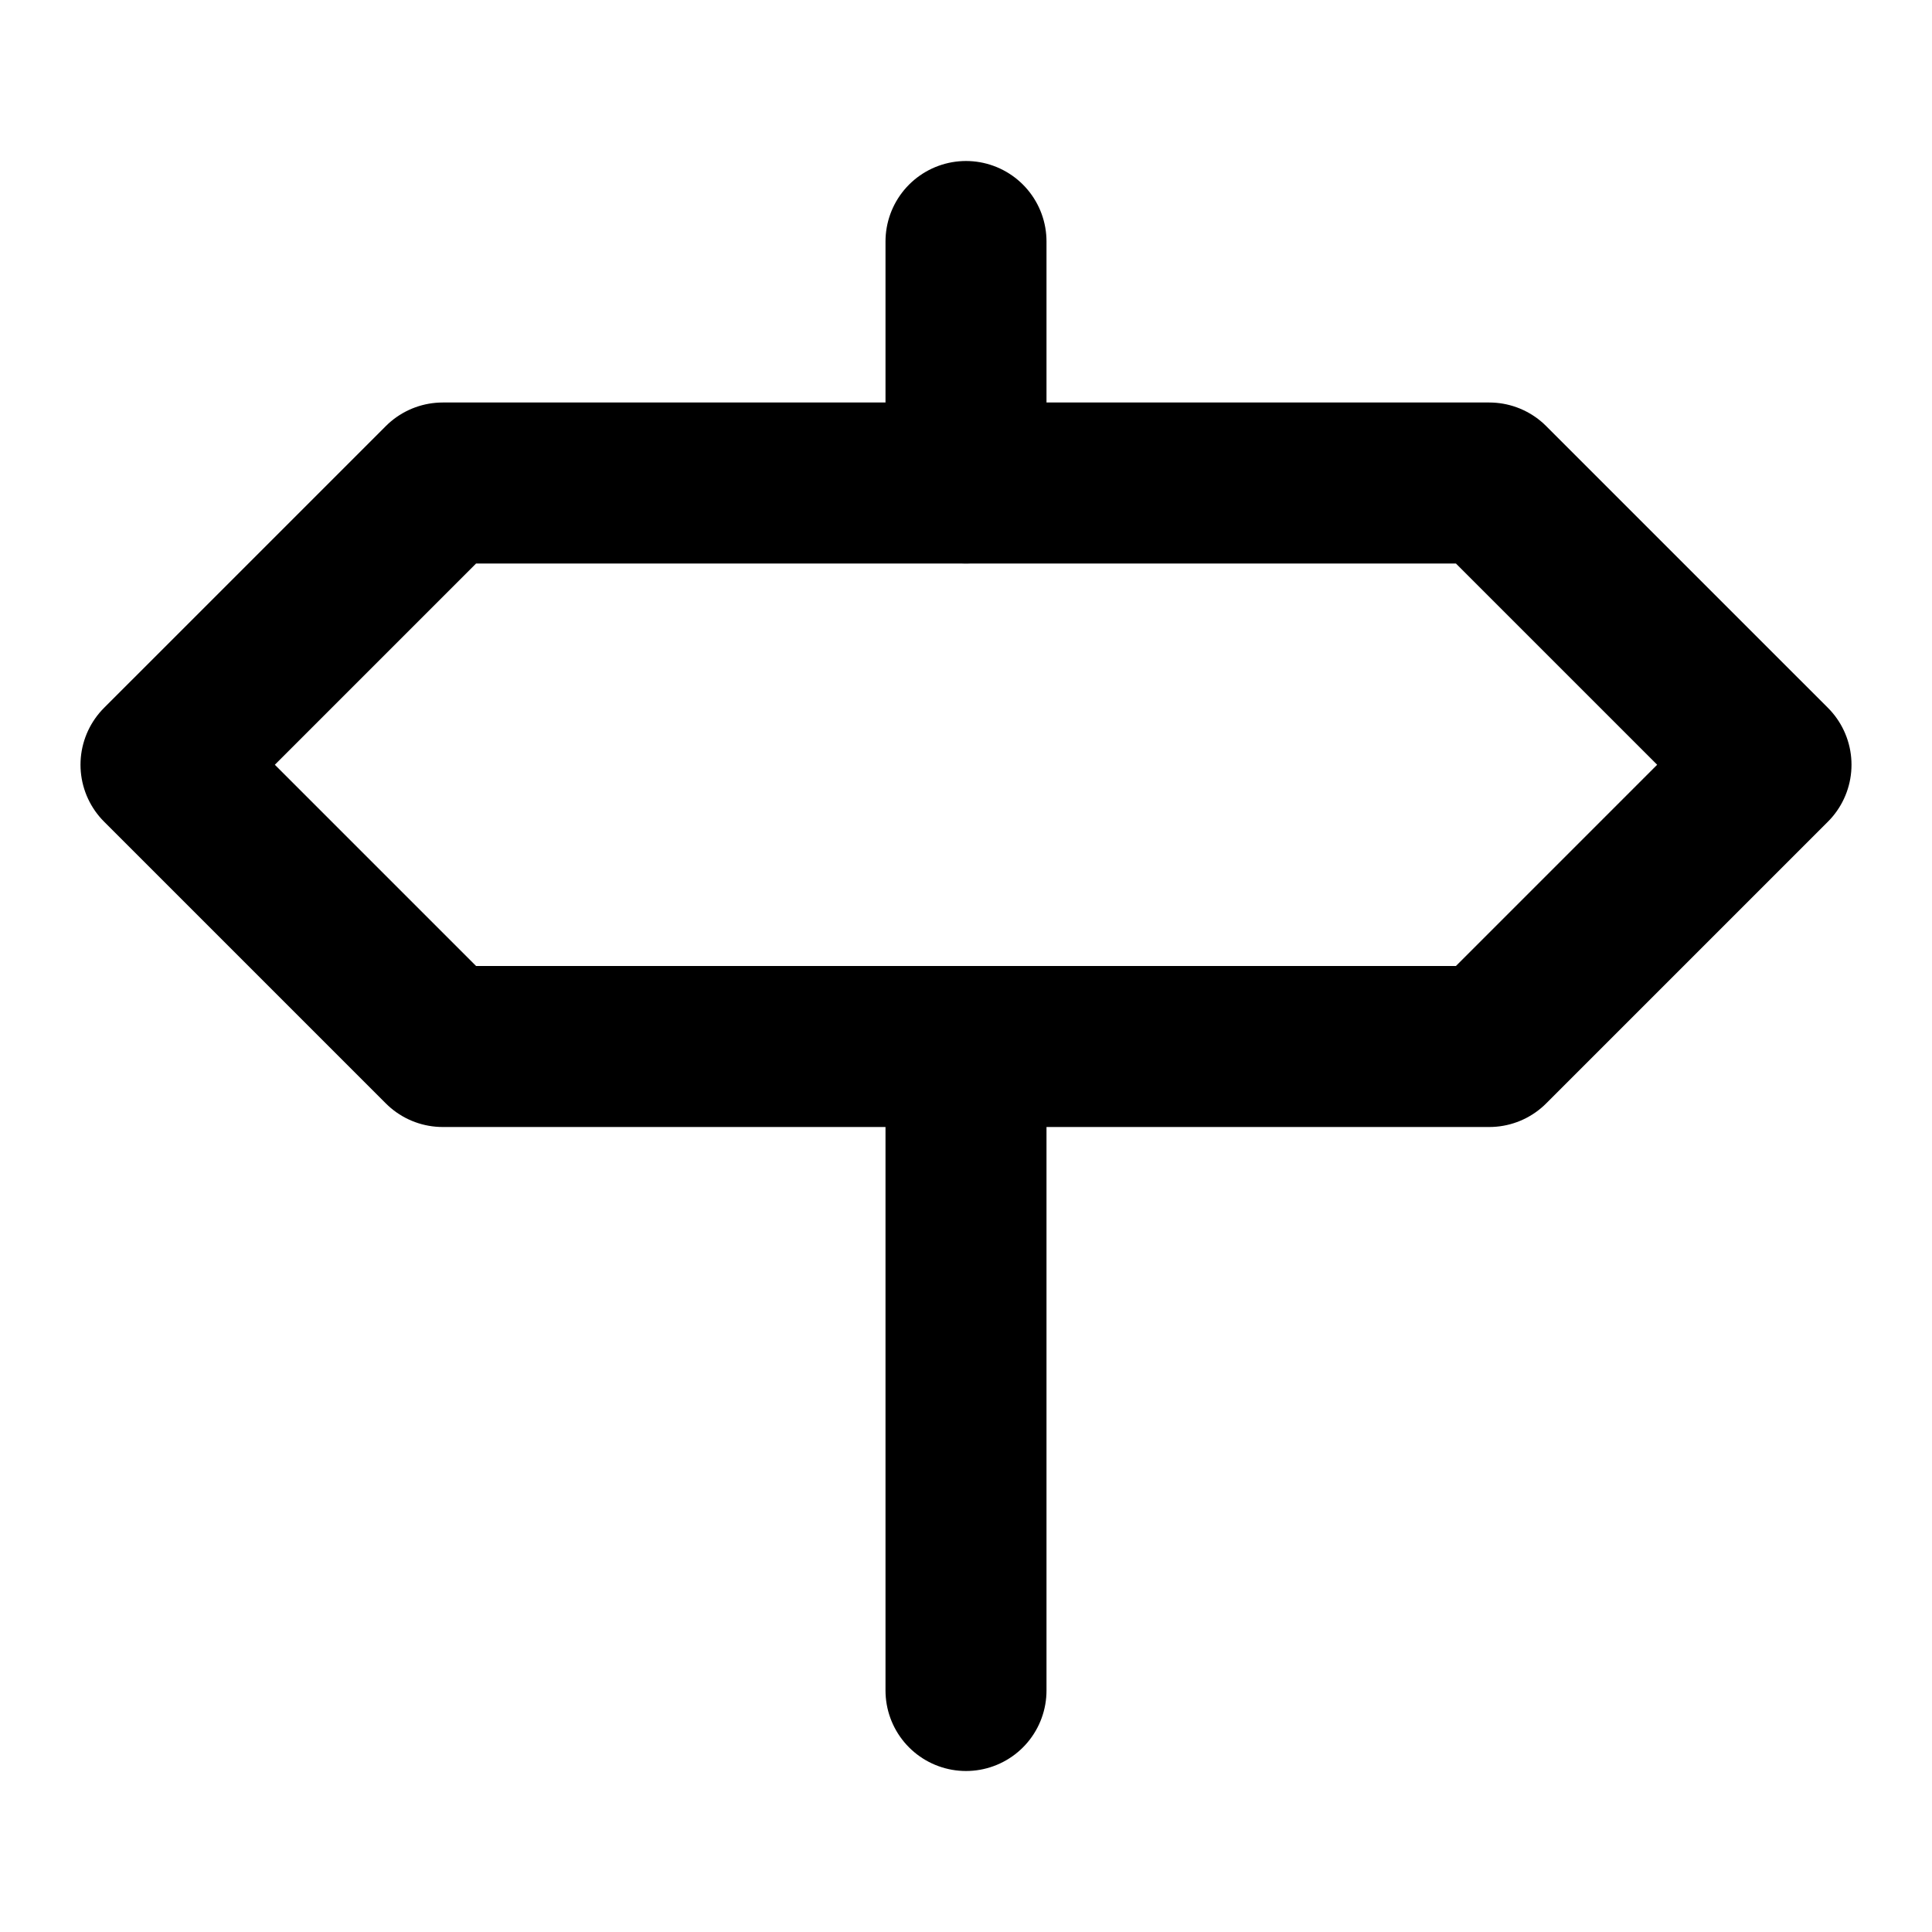
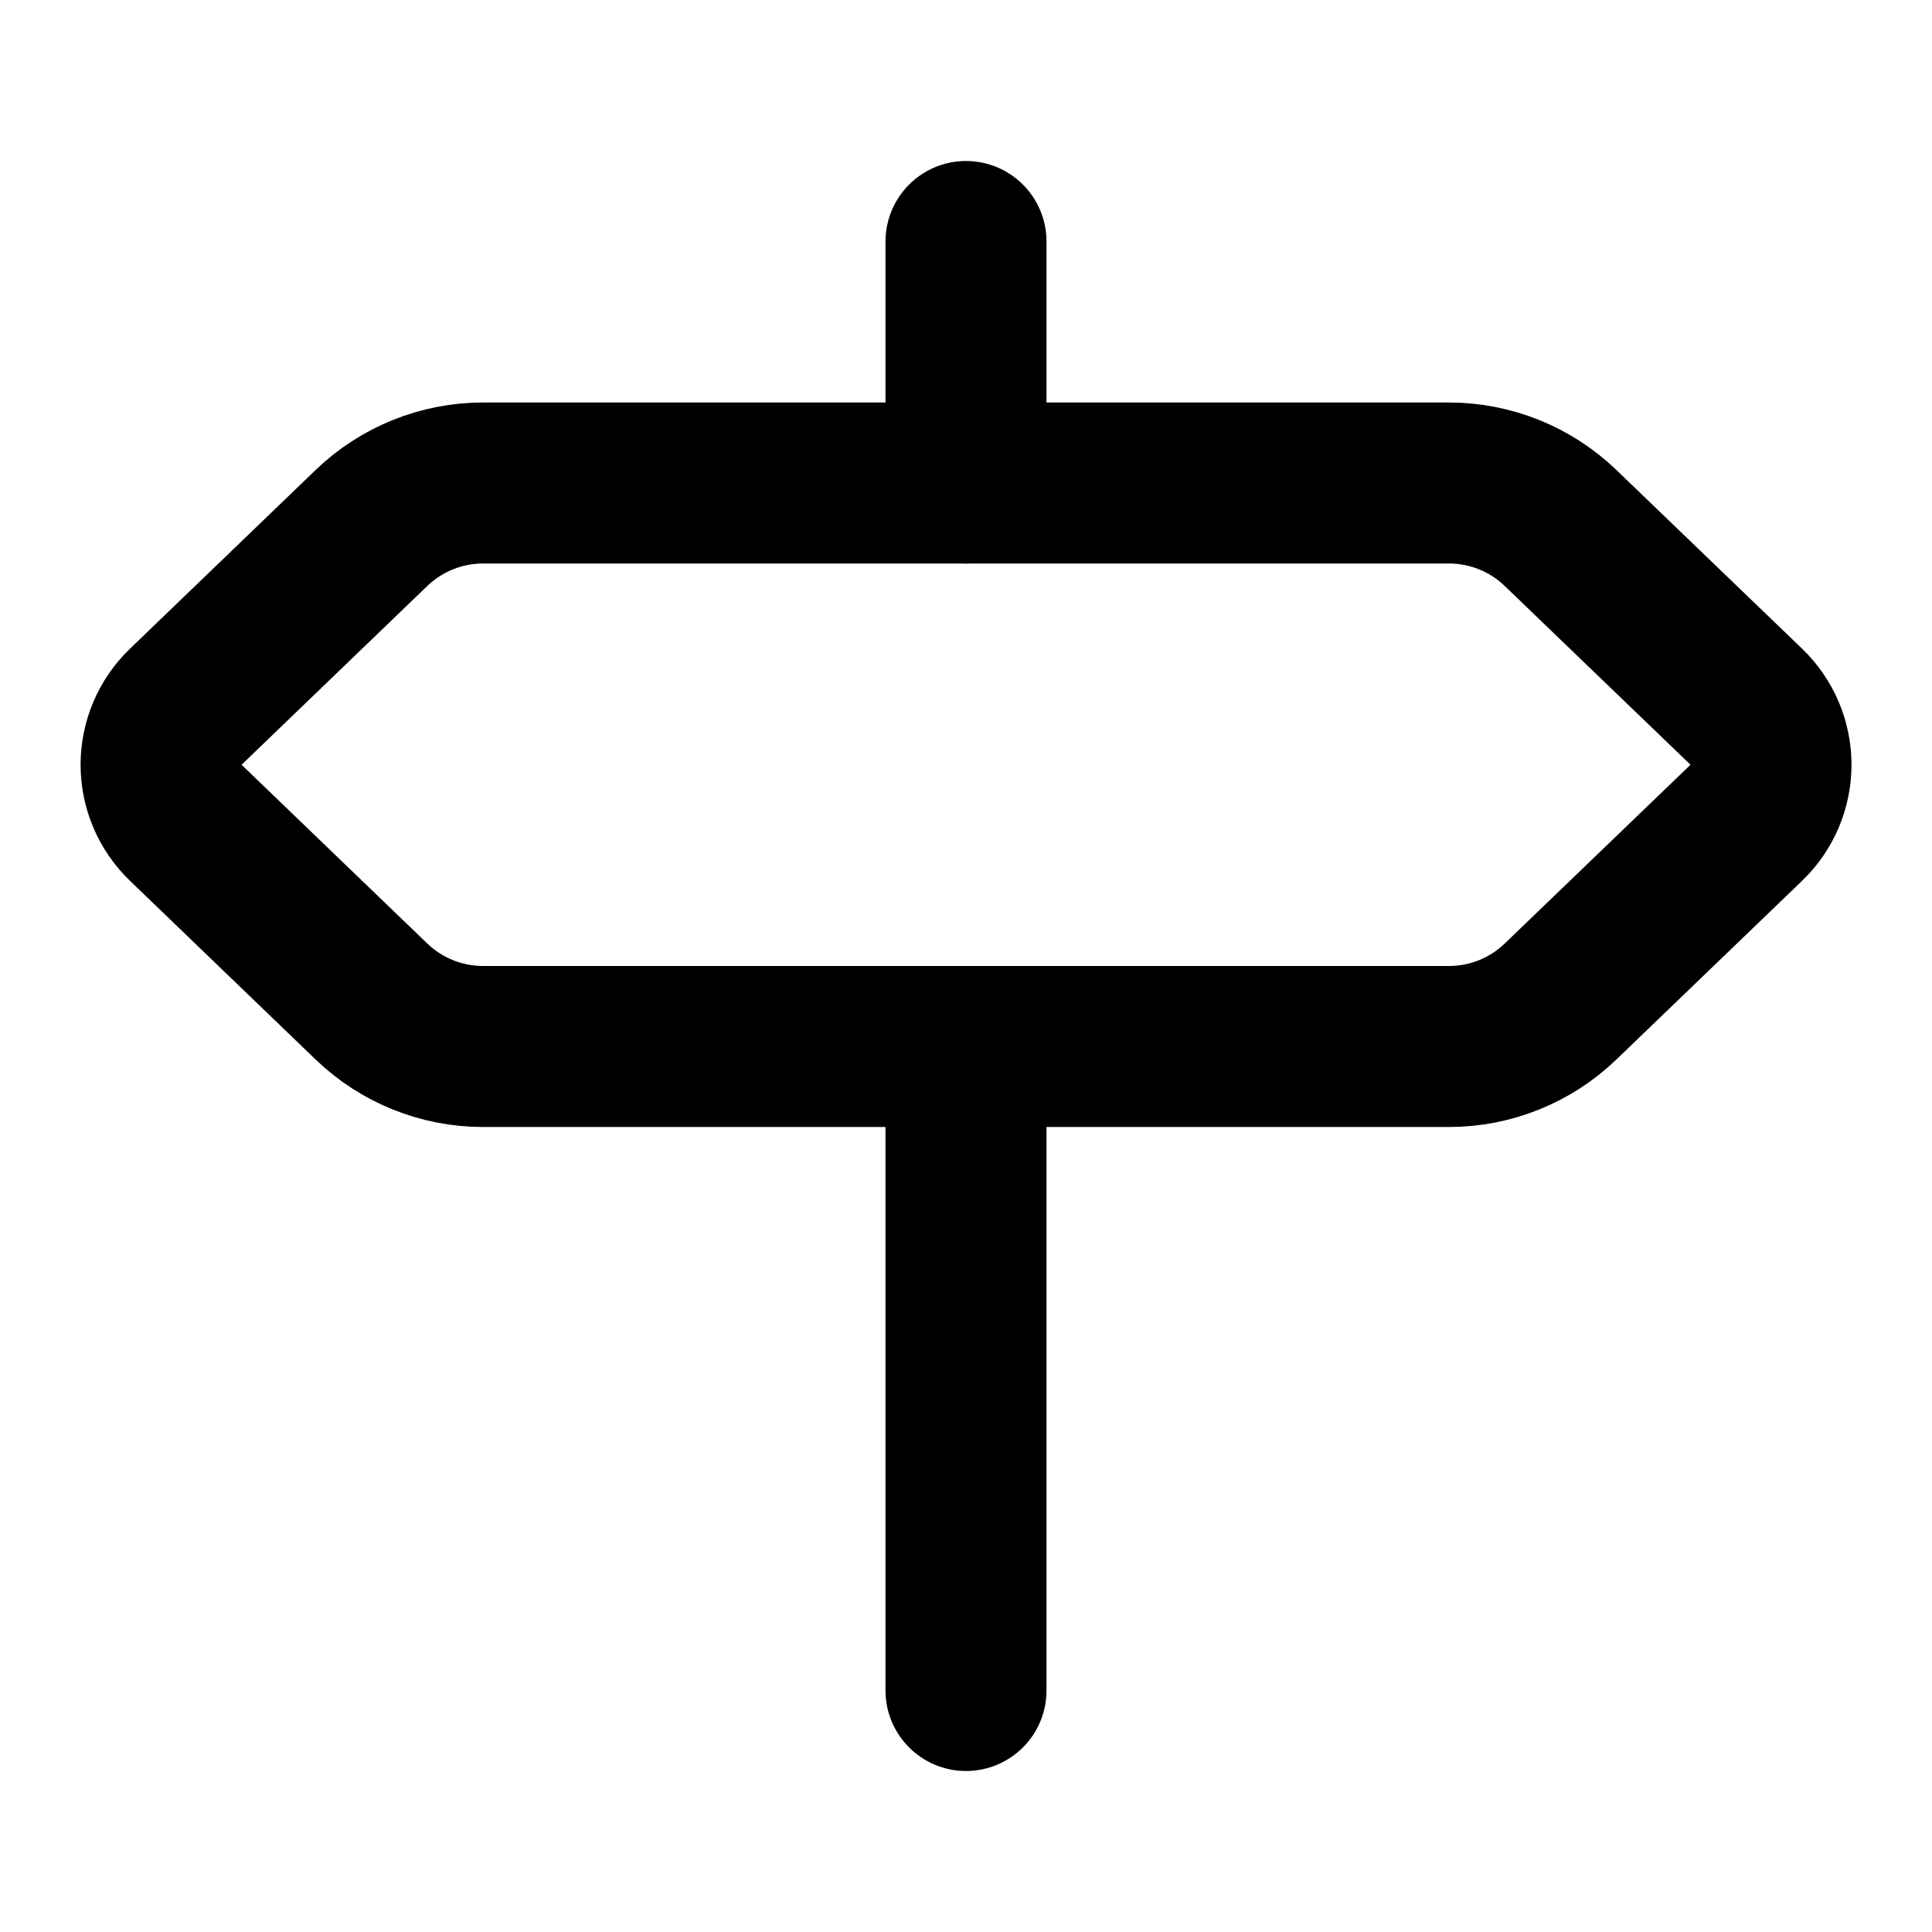
<svg xmlns="http://www.w3.org/2000/svg" width="24" height="24" viewBox="0 0 24 24" fill="none" stroke="currentColor" stroke-width="2" stroke-linecap="round" stroke-linejoin="round">
+   <path d="M12 13v8" />
  <path d="M12 3v3" />
-   <path d="M18.5 13h-13L2 9.5 5.5 6h13L22 9.5Z" />
-   <path d="M12 13v8" />
+   <path d="M18 6a2 2 0 0 1 1.387.56l2.307 2.22a1 1 0 0 1 0 1.44l-2.307 2.22A2 2 0 0 1 18 13H6a2 2 0 0 1-1.387-.56l-2.306-2.22a1 1 0 0 1 0-1.44l2.306-2.22A2 2 0 0 1 6 6z" />
</svg>
